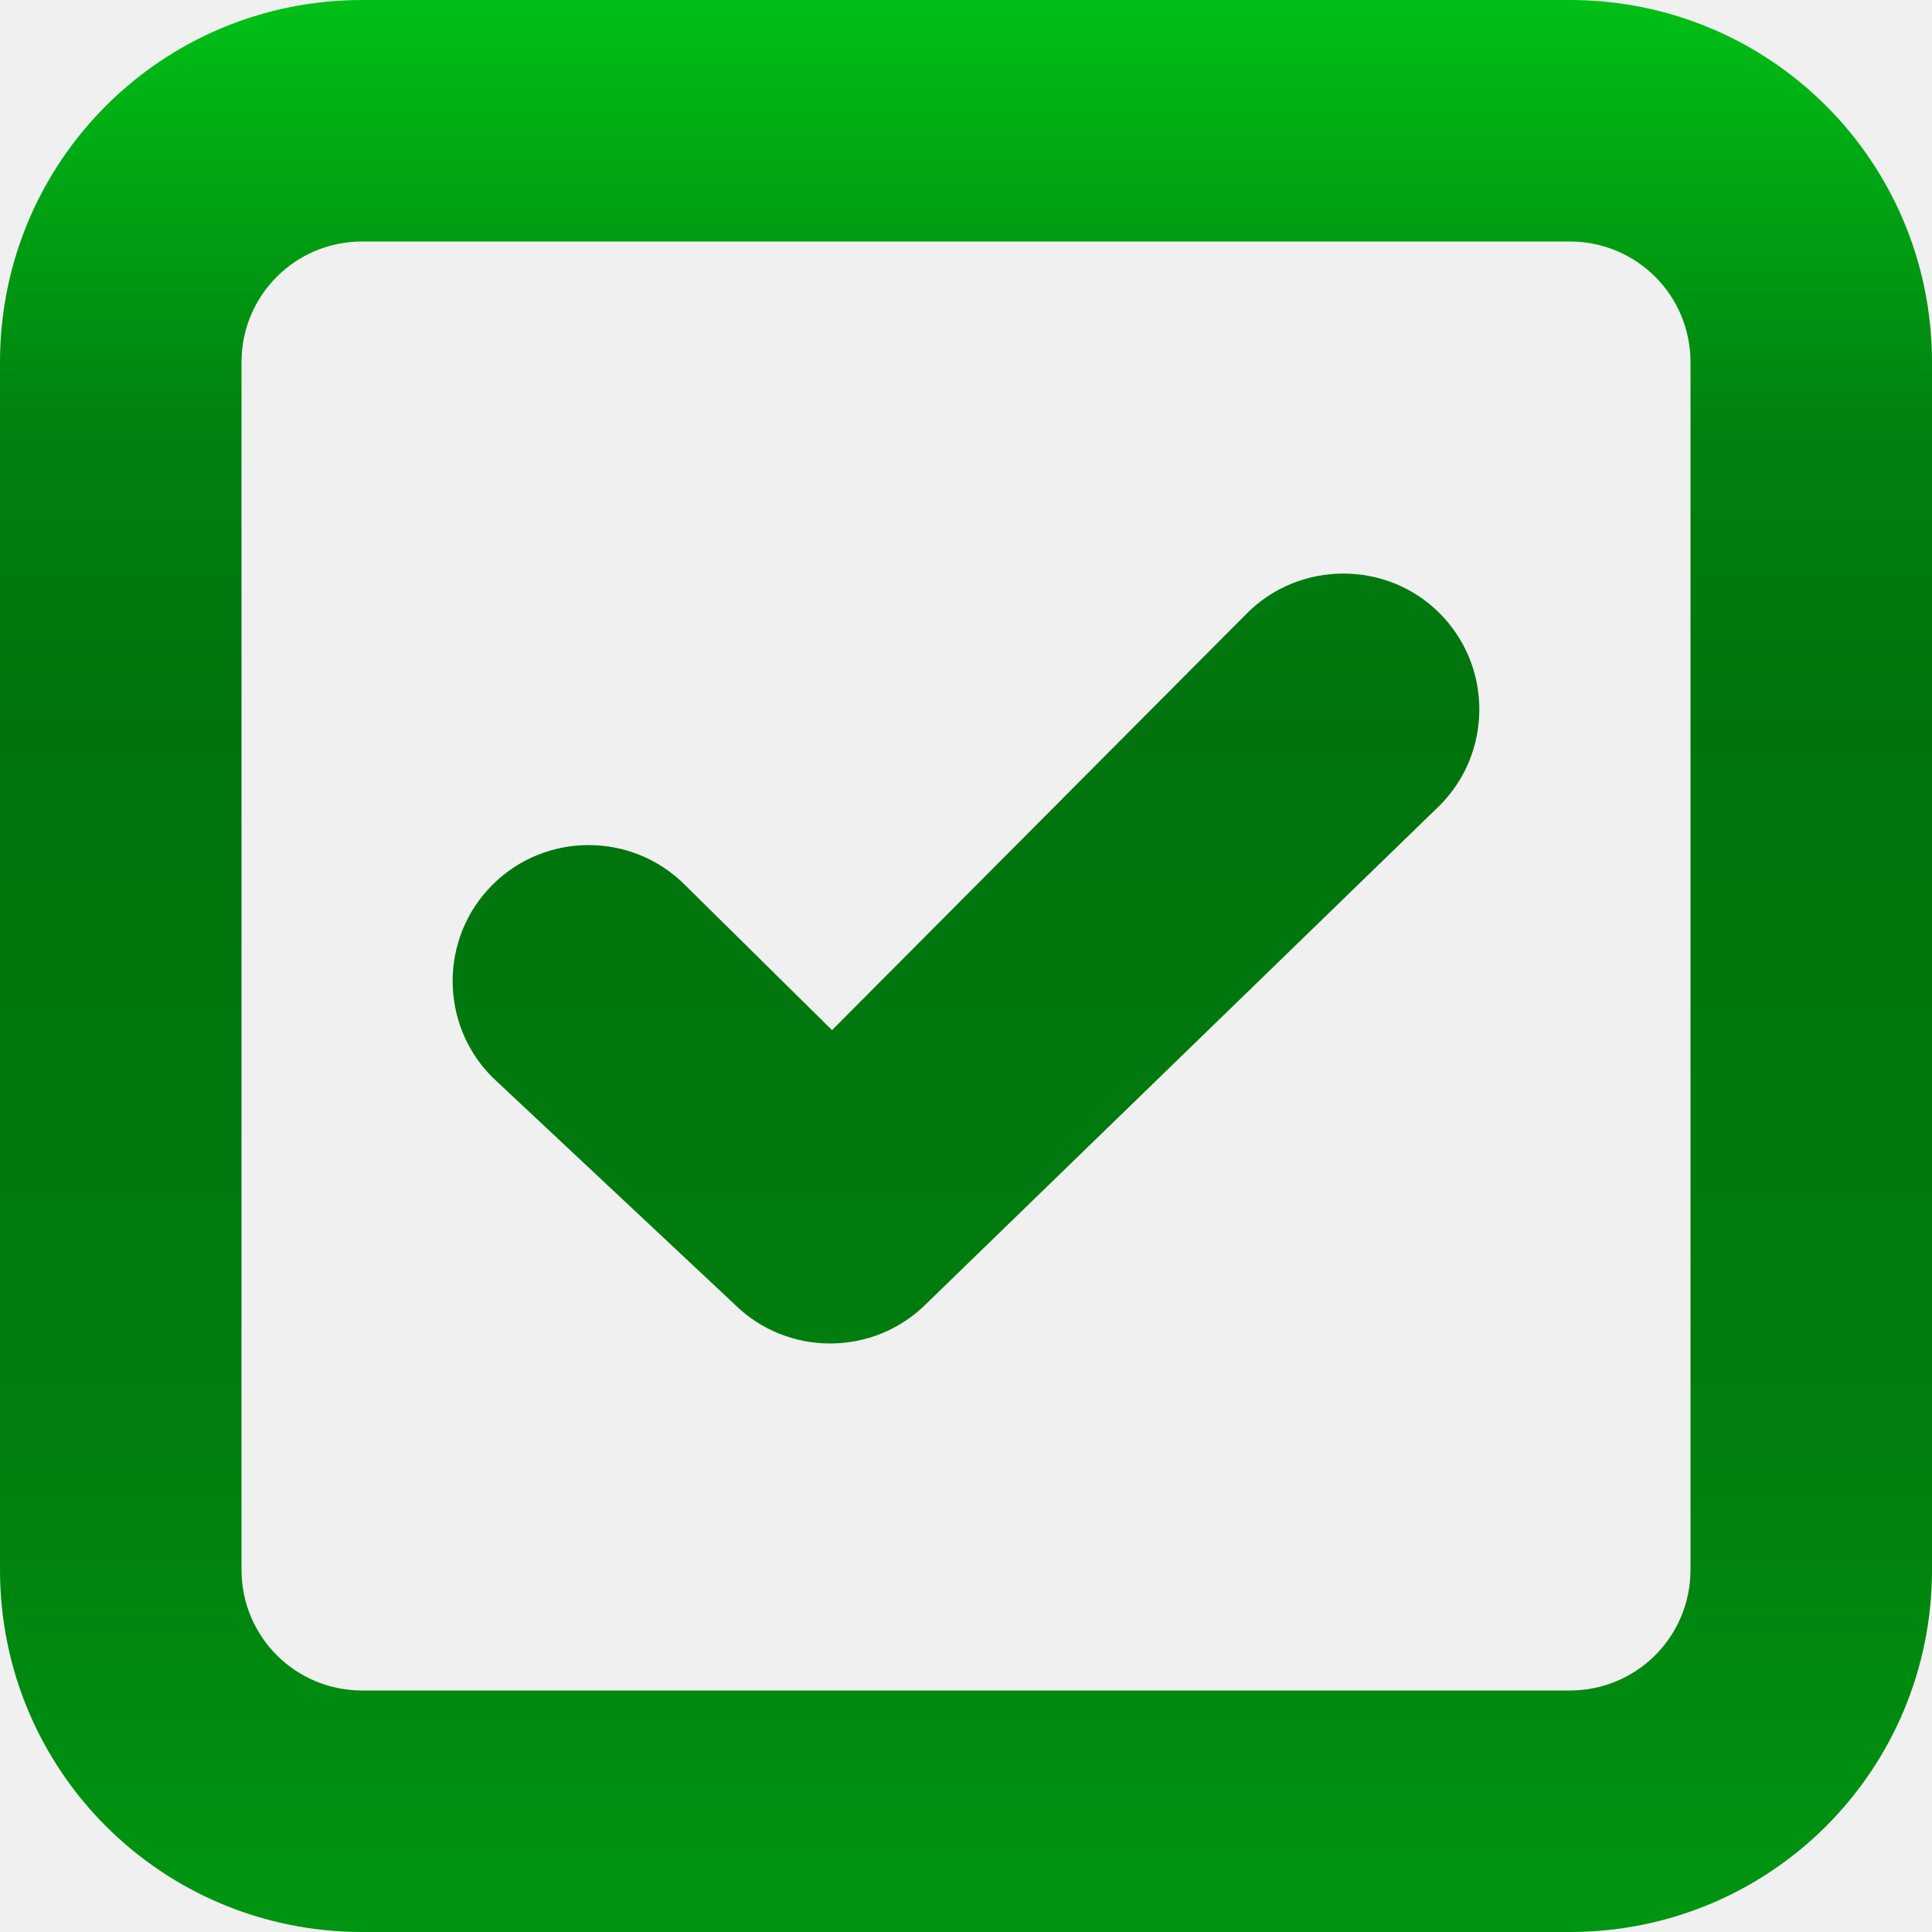
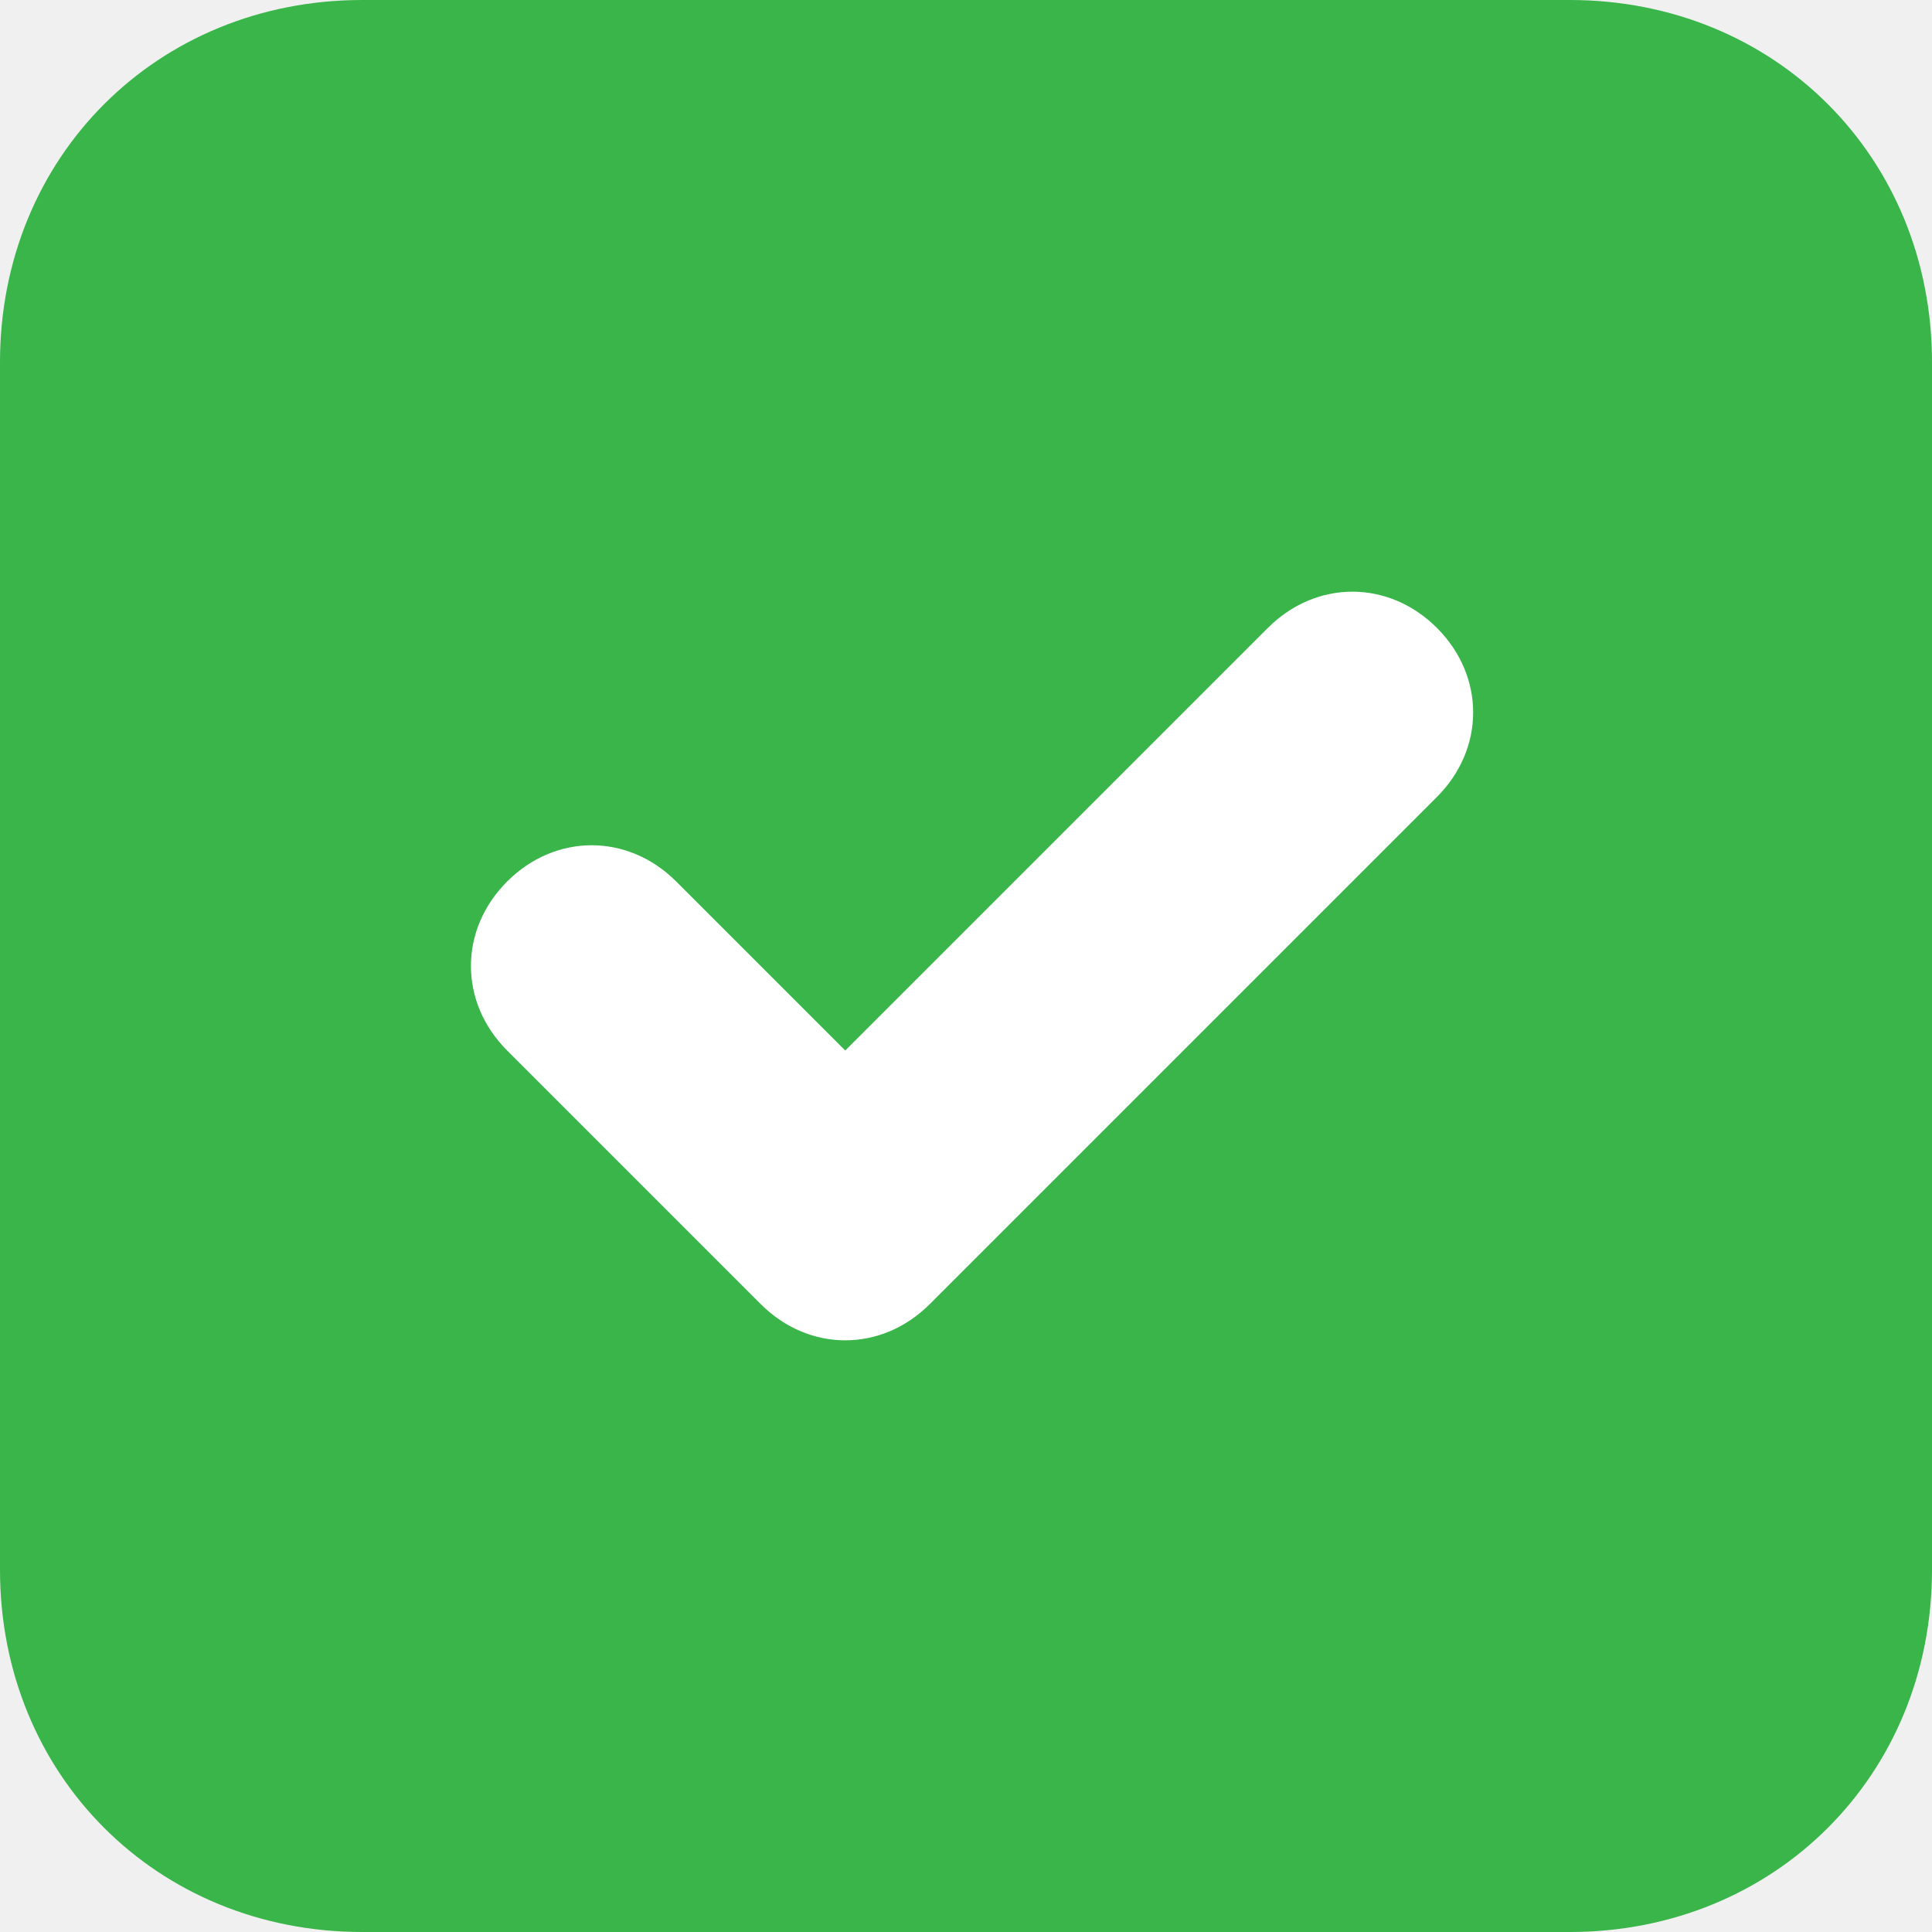
- <svg xmlns="http://www.w3.org/2000/svg" xmlns:xlink="http://www.w3.org/1999/xlink" id="svg2" version="1.1" width="64" height="64">
-   <defs id="defs6">
-     <linearGradient id="linearGradient3008">
-       <stop style="stop-color:#00c016;stop-opacity:1" offset="0" id="stop3010" />
-       <stop id="stop3022" offset="0.219" style="stop-color:#00820f;stop-opacity:1" />
-       <stop id="stop3018" offset="0.375" style="stop-color:#00730d;stop-opacity:1" />
-       <stop style="stop-color:#007e0e;stop-opacity:1" offset="0.734" id="stop3024" />
-       <stop style="stop-color:#009511;stop-opacity:1" offset="1" id="stop3012" />
-     </linearGradient>
-     <linearGradient xlink:href="#linearGradient3008" id="linearGradient3020" x1="20" y1="0" x2="20" y2="64" gradientUnits="userSpaceOnUse" gradientTransform="translate(-8,-9.9999994e-8)" />
-     <linearGradient xlink:href="#linearGradient3008" id="linearGradient3036" gradientUnits="userSpaceOnUse" gradientTransform="translate(-8,0)" x1="20" y1="0" x2="20" y2="64" />
-   </defs>
-   <path style="color:#000000;fill:url(#linearGradient3036);fill-opacity:1;fill-rule:nonzero;stroke:none;stroke-width:0.5;marker:none;visibility:visible;display:inline;overflow:visible;enable-background:accumulate" d="M 12,0 C 5.352,0 0,5.352 0,12 l 0,40 c 0,6.648 5.352,12 12,12 l 40,0 c 6.648,0 12,-5.352 12,-12 L 64,12 C 64,5.352 58.648,0 52,0 L 12,0 z m 0,8 40,0 c 2.216,0 4,1.784 4,4 l 0,40 c 0,2.216 -1.784,4 -4,4 L 12,56 C 9.784,56 8,54.216 8,52 L 8,12 C 8,9.784 9.784,8 12,8 z m 32.5,11 c -1.152,0 -2.309,0.434 -3.188,1.312 l -13.75,13.812 -4.875,-4.812 c -1.757,-1.757 -4.618,-1.757 -6.375,0 -1.757,1.757 -1.757,4.618 0,6.375 l 8,7.5 c 1.757,1.757 4.618,1.757 6.375,0 l 17,-16.5 c 1.757,-1.757 1.757,-4.618 0,-6.375 C 46.809,19.434 45.652,19 44.5,19 z" id="rect2989" />
+ <svg xmlns="http://www.w3.org/2000/svg" version="1.1" id="Calque_1" x="0px" y="0px" viewBox="0 0 32 32" enable-background="new 0 0 32 32" xml:space="preserve">
+   <g>
+     <path fill="none" d="M26,0H6C2.6,0,0,2.6,0,6v20c0,3.4,2.6,6,6,6h20c3.4,0,6-2.6,6-6V6C32,2.6,29.4,0,26,0z M28,26c0,1.2-0.8,2-2,2   H6c-1.2,0-2-0.8-2-2V6c0-1.2,0.8-2,2-2h20c1.2,0,2,0.8,2,2V26z M21,10.4l-7,7l-2.8-2.8c-0.8-0.8-2-0.8-2.8,0s-0.8,2,0,2.8l4.2,4.2   c0.8,0.8,2,0.8,2.8,0l8.4-8.4c0.8-0.8,0.8-2,0-2.8S21.8,9.6,21,10.4z" />
+   </g>
+   <path fill="#39B54A" d="M26,0H6C2.6,0,0,2.6,0,6v20c0,3.4,2.6,6,6,6h20c3.4,0,6-2.6,6-6V6C32,2.6,29.4,0,26,0z" />
+   <path fill="#39B54A" d="M28,26c0,1.2-0.8,2-2,2H6c-1.2,0-2-0.8-2-2V6c0-1.2,0.8-2,2-2h20c1.2,0,2,0.8,2,2V26z" />
+   <path fill="#FFFFFF" d="M21,10.4l-7,7l-2.8-2.8c-0.8-0.8-2-0.8-2.8,0s-0.8,2,0,2.8l4.2,4.2c0.8,0.8,2,0.8,2.8,0l8.4-8.4  c0.8-0.8,0.8-2,0-2.8S21.8,9.6,21,10.4z" />
</svg>
